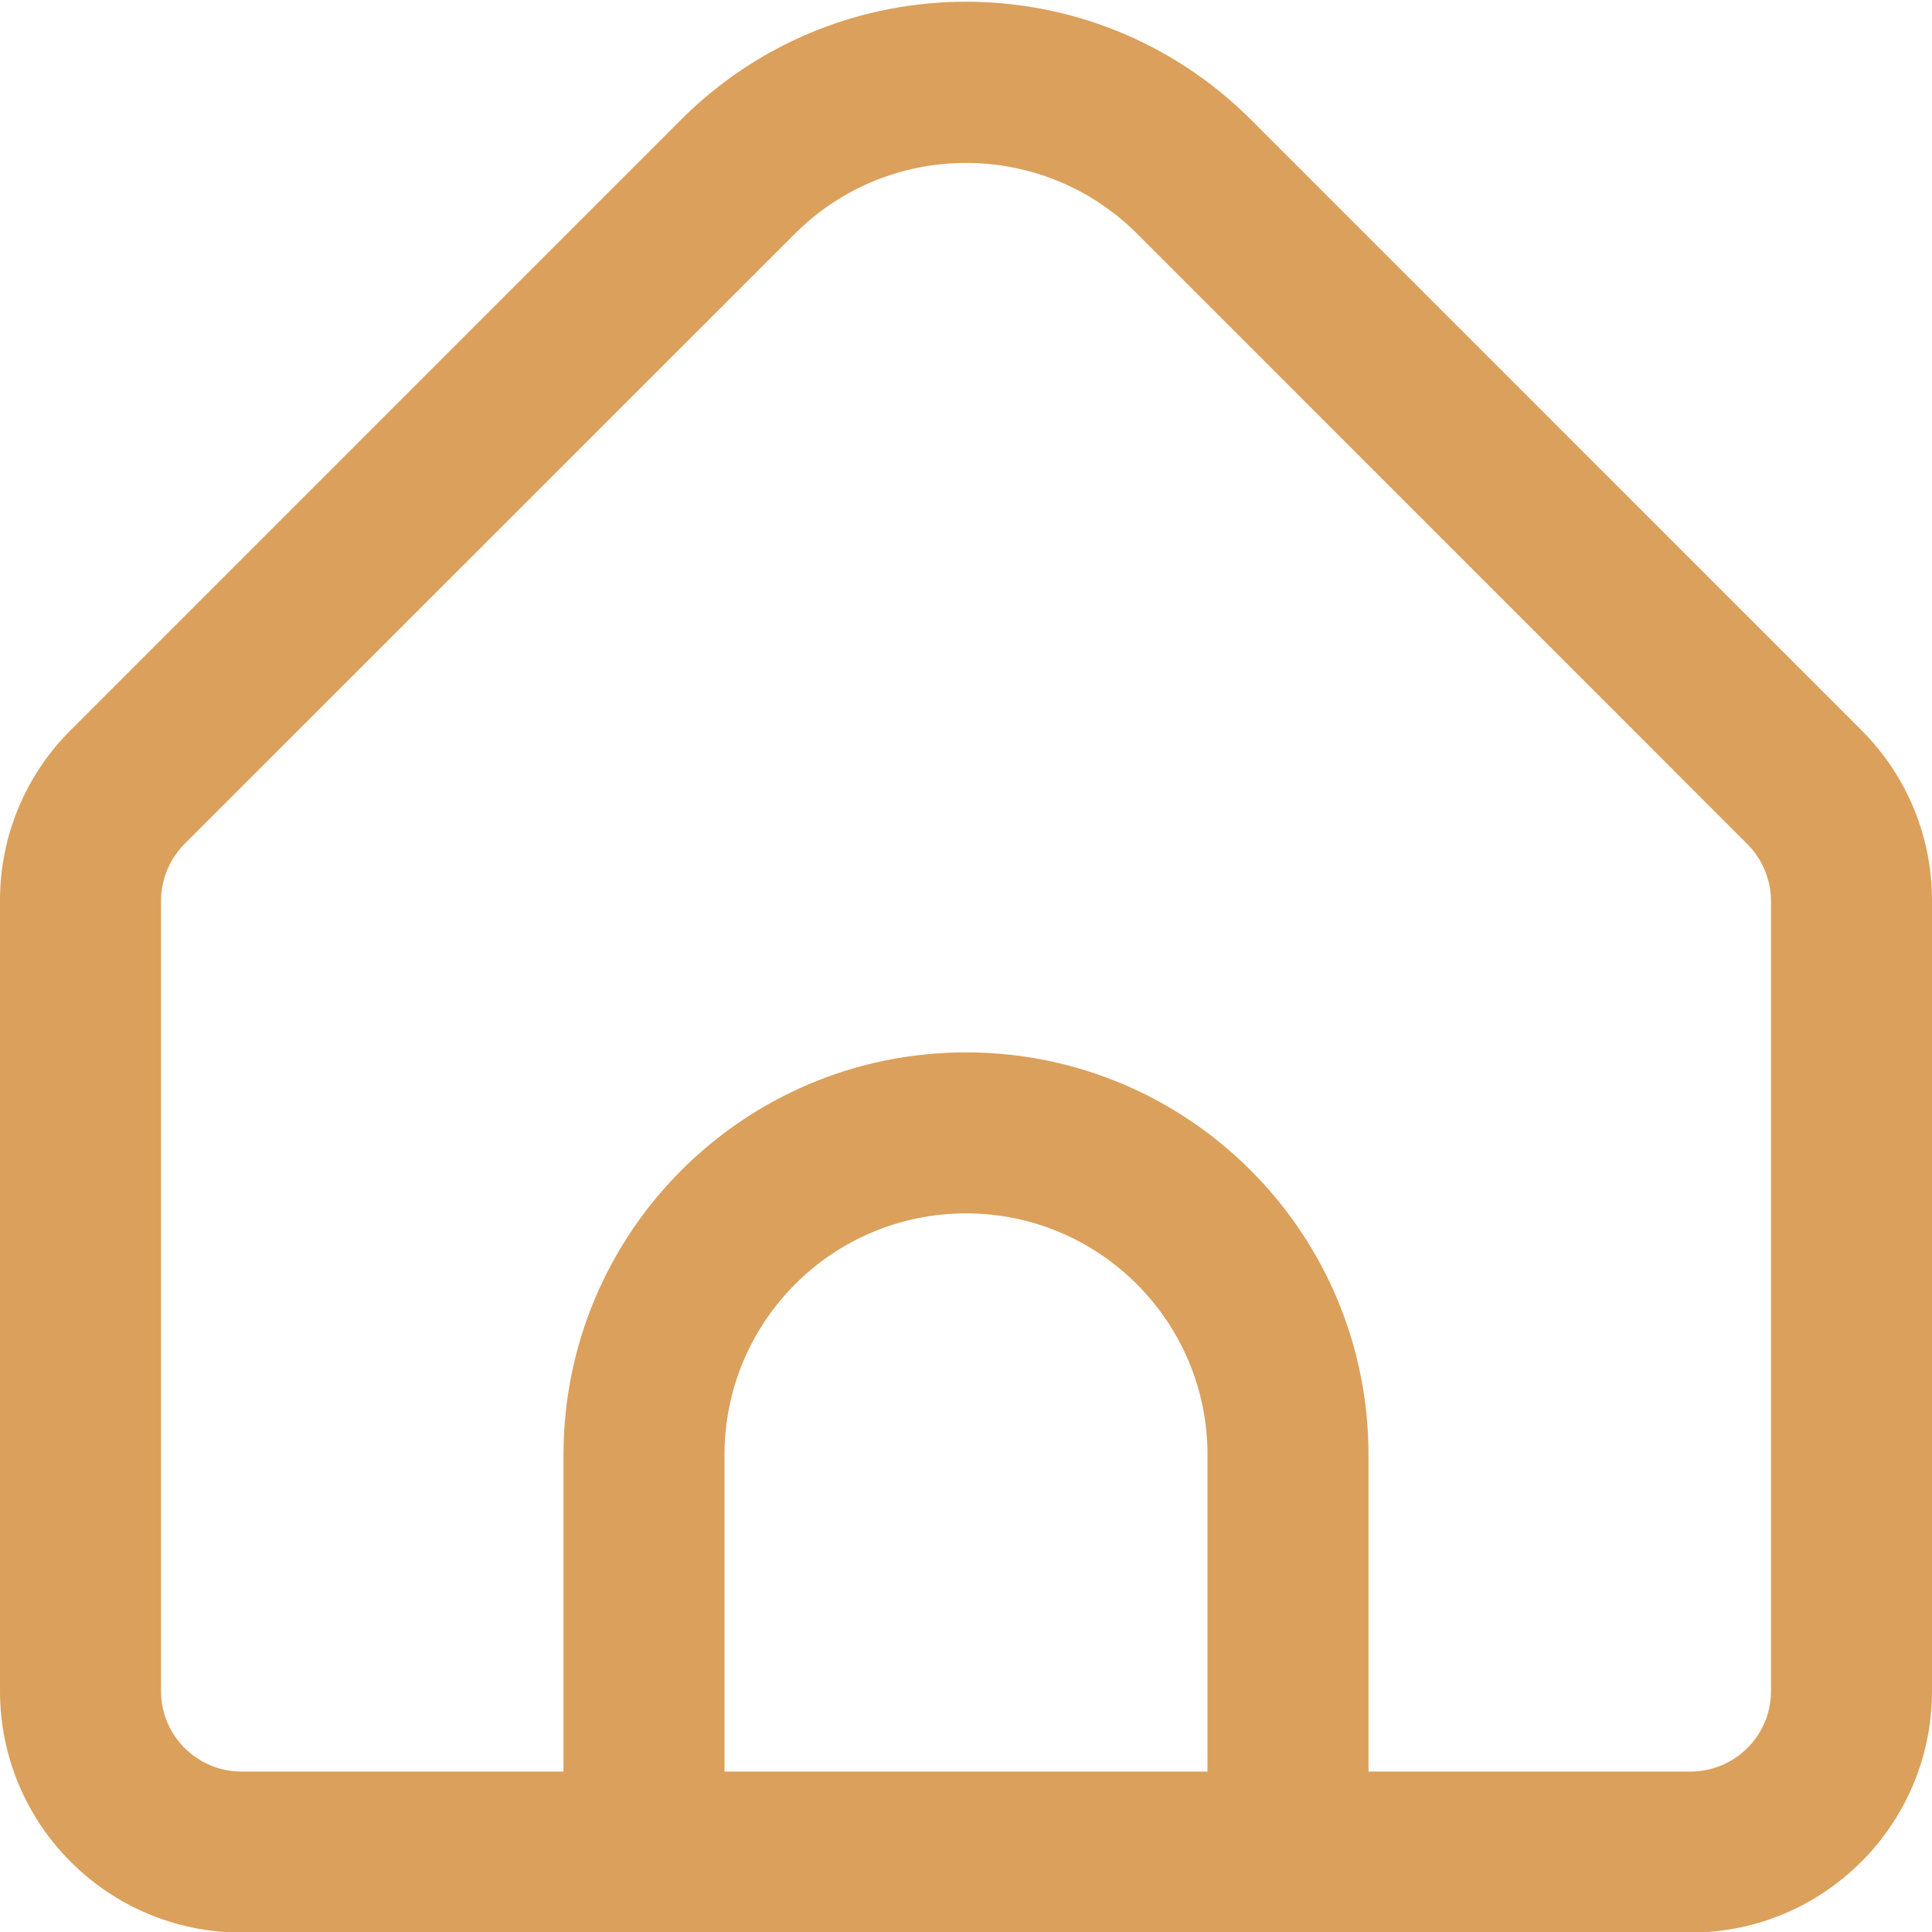
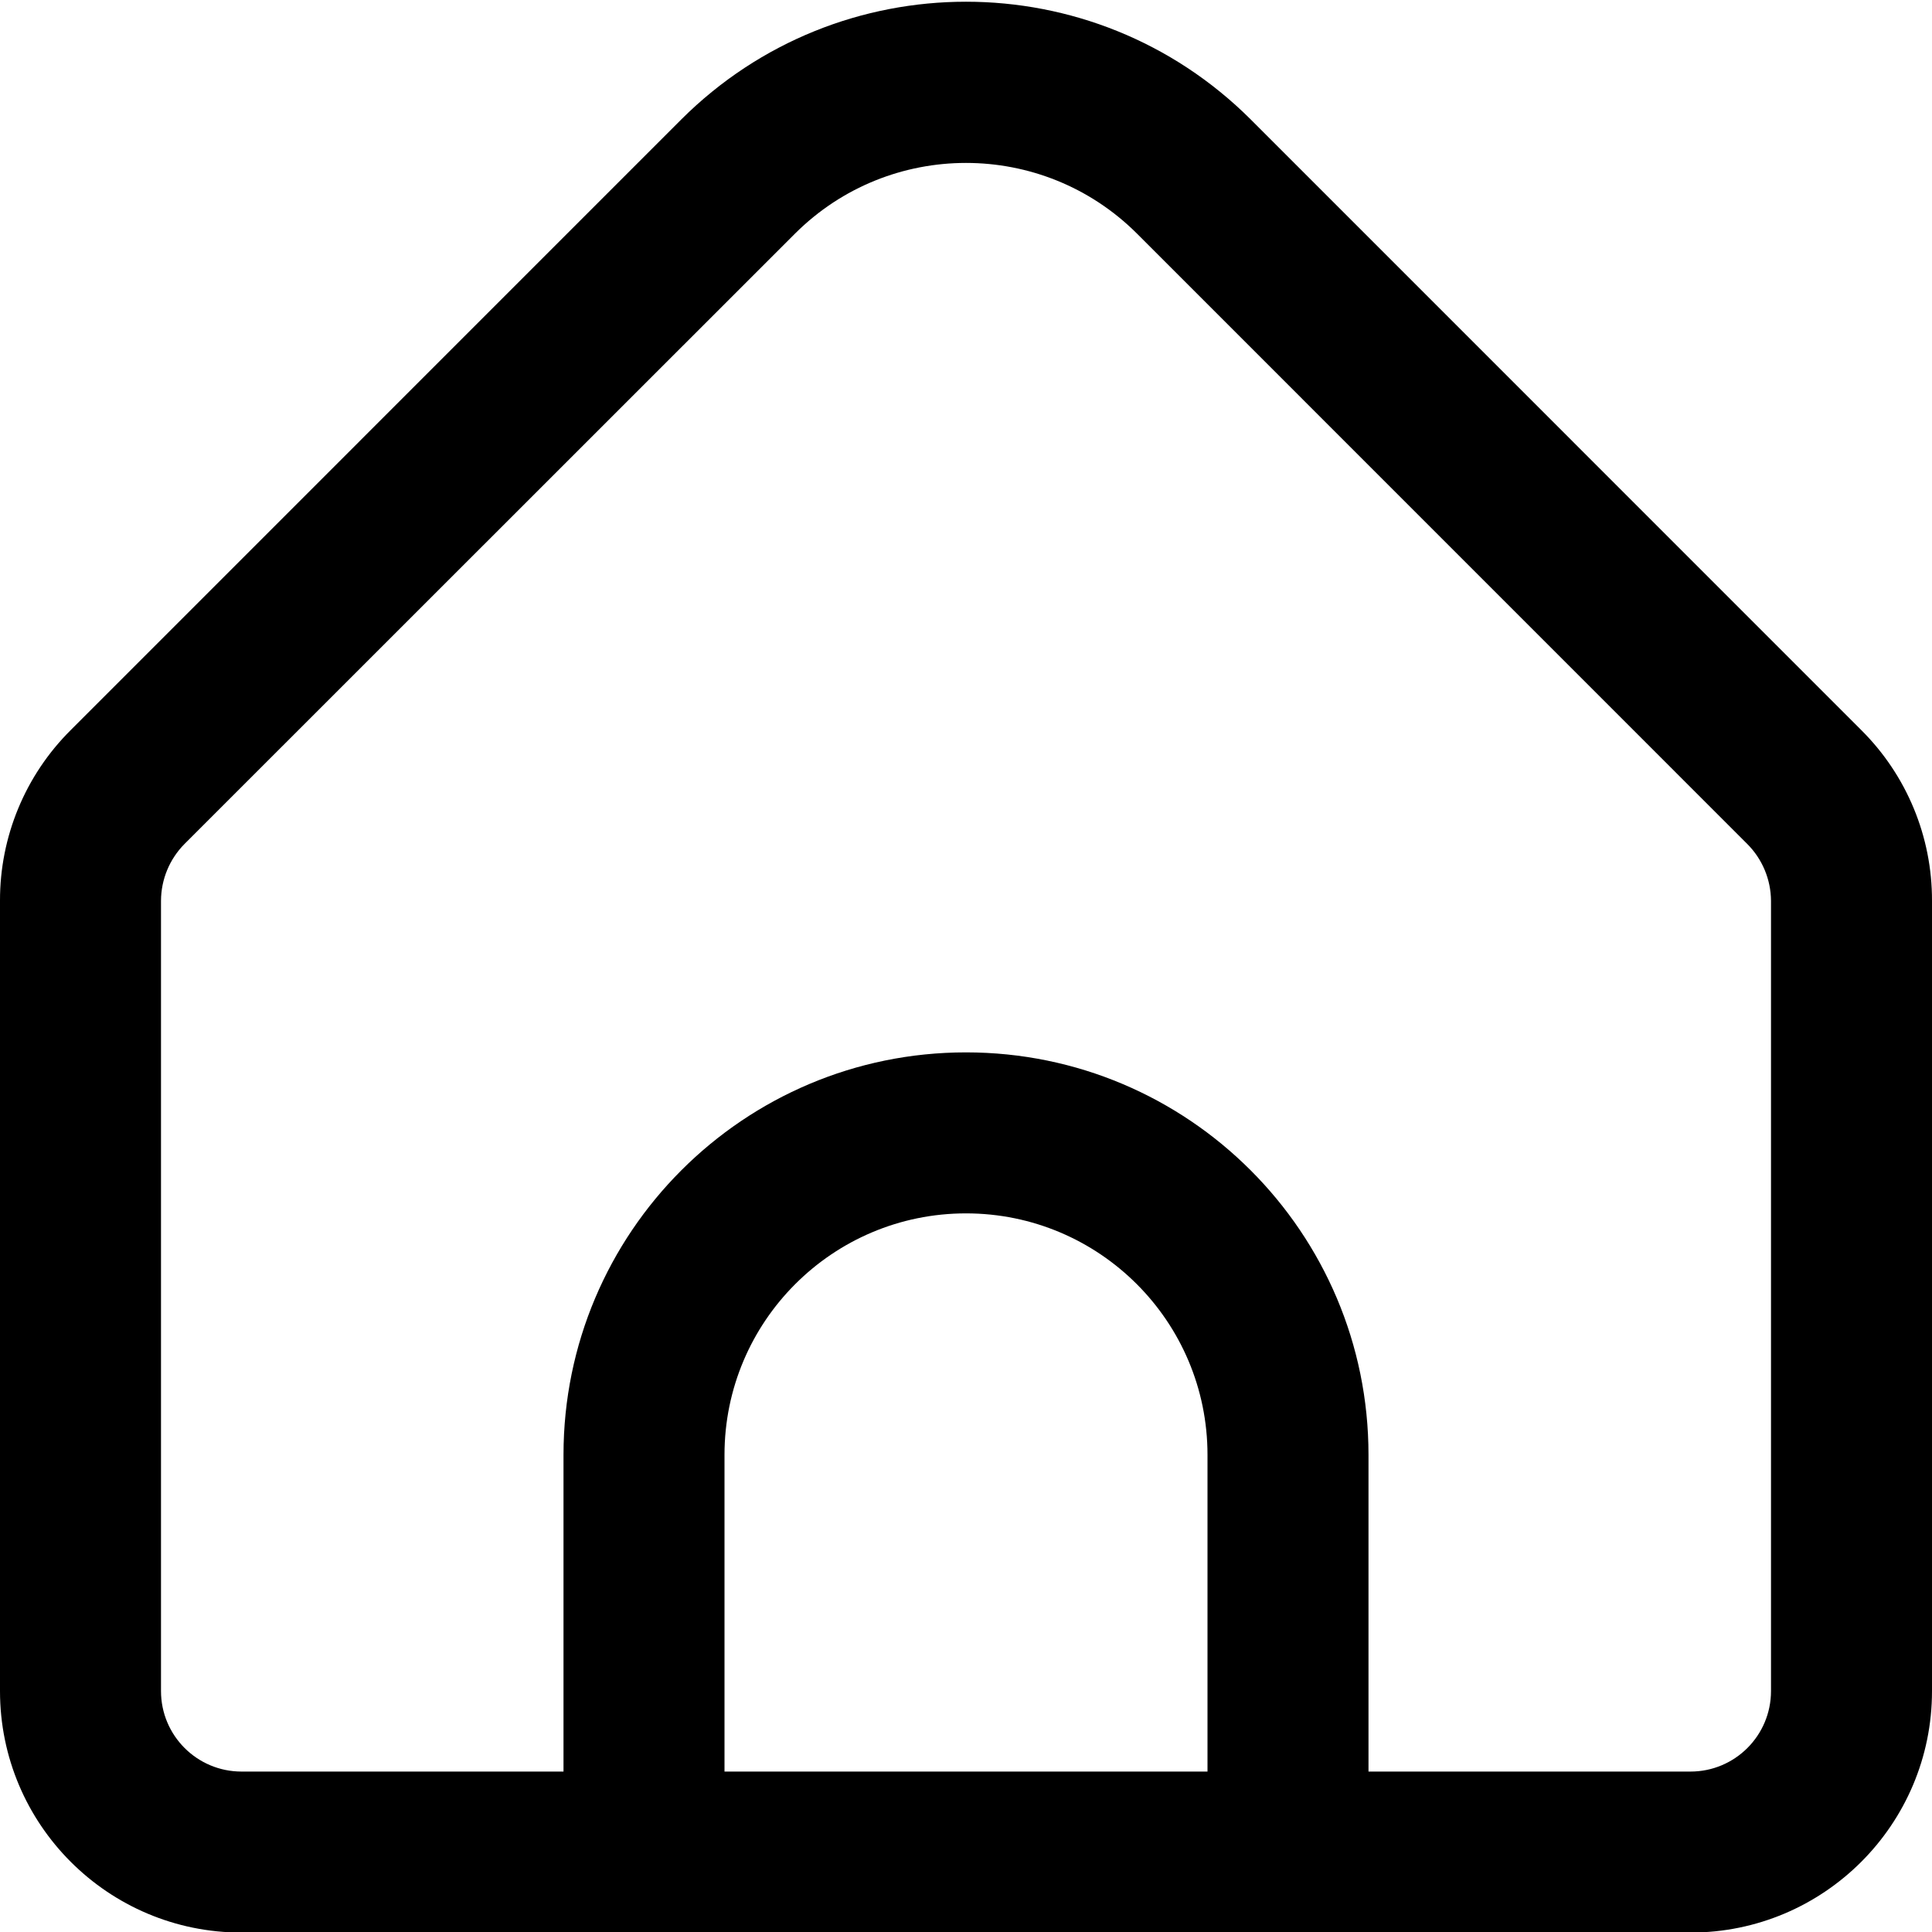
<svg xmlns="http://www.w3.org/2000/svg" id="Outline" viewBox="0 0 24 24" width="512" height="512">
-   <path d="M23.121,9.069,15.536,1.483a5.008,5.008,0,0,0-7.072,0L.879,9.069A2.978,2.978,0,0,0,0,11.19v9.817a3,3,0,0,0,3,3H21a3,3,0,0,0,3-3V11.19A2.978,2.978,0,0,0,23.121,9.069ZM15,22.007H9V18.073a3,3,0,0,1,6,0Zm7-1a1,1,0,0,1-1,1H17V18.073a5,5,0,0,0-10,0v3.934H3a1,1,0,0,1-1-1V11.19a1.008,1.008,0,0,1,.293-.707L9.878,2.9a3.008,3.008,0,0,1,4.244,0l7.585,7.586A1.008,1.008,0,0,1,22,11.19Z" fill="rgb(219, 160, 91)" />
+   <path d="M23.121,9.069,15.536,1.483a5.008,5.008,0,0,0-7.072,0L.879,9.069A2.978,2.978,0,0,0,0,11.19v9.817a3,3,0,0,0,3,3H21a3,3,0,0,0,3-3V11.19A2.978,2.978,0,0,0,23.121,9.069ZM15,22.007H9V18.073a3,3,0,0,1,6,0Zm7-1a1,1,0,0,1-1,1H17V18.073a5,5,0,0,0-10,0v3.934H3a1,1,0,0,1-1-1V11.19a1.008,1.008,0,0,1,.293-.707L9.878,2.9a3.008,3.008,0,0,1,4.244,0l7.585,7.586A1.008,1.008,0,0,1,22,11.19Z" />
</svg>
